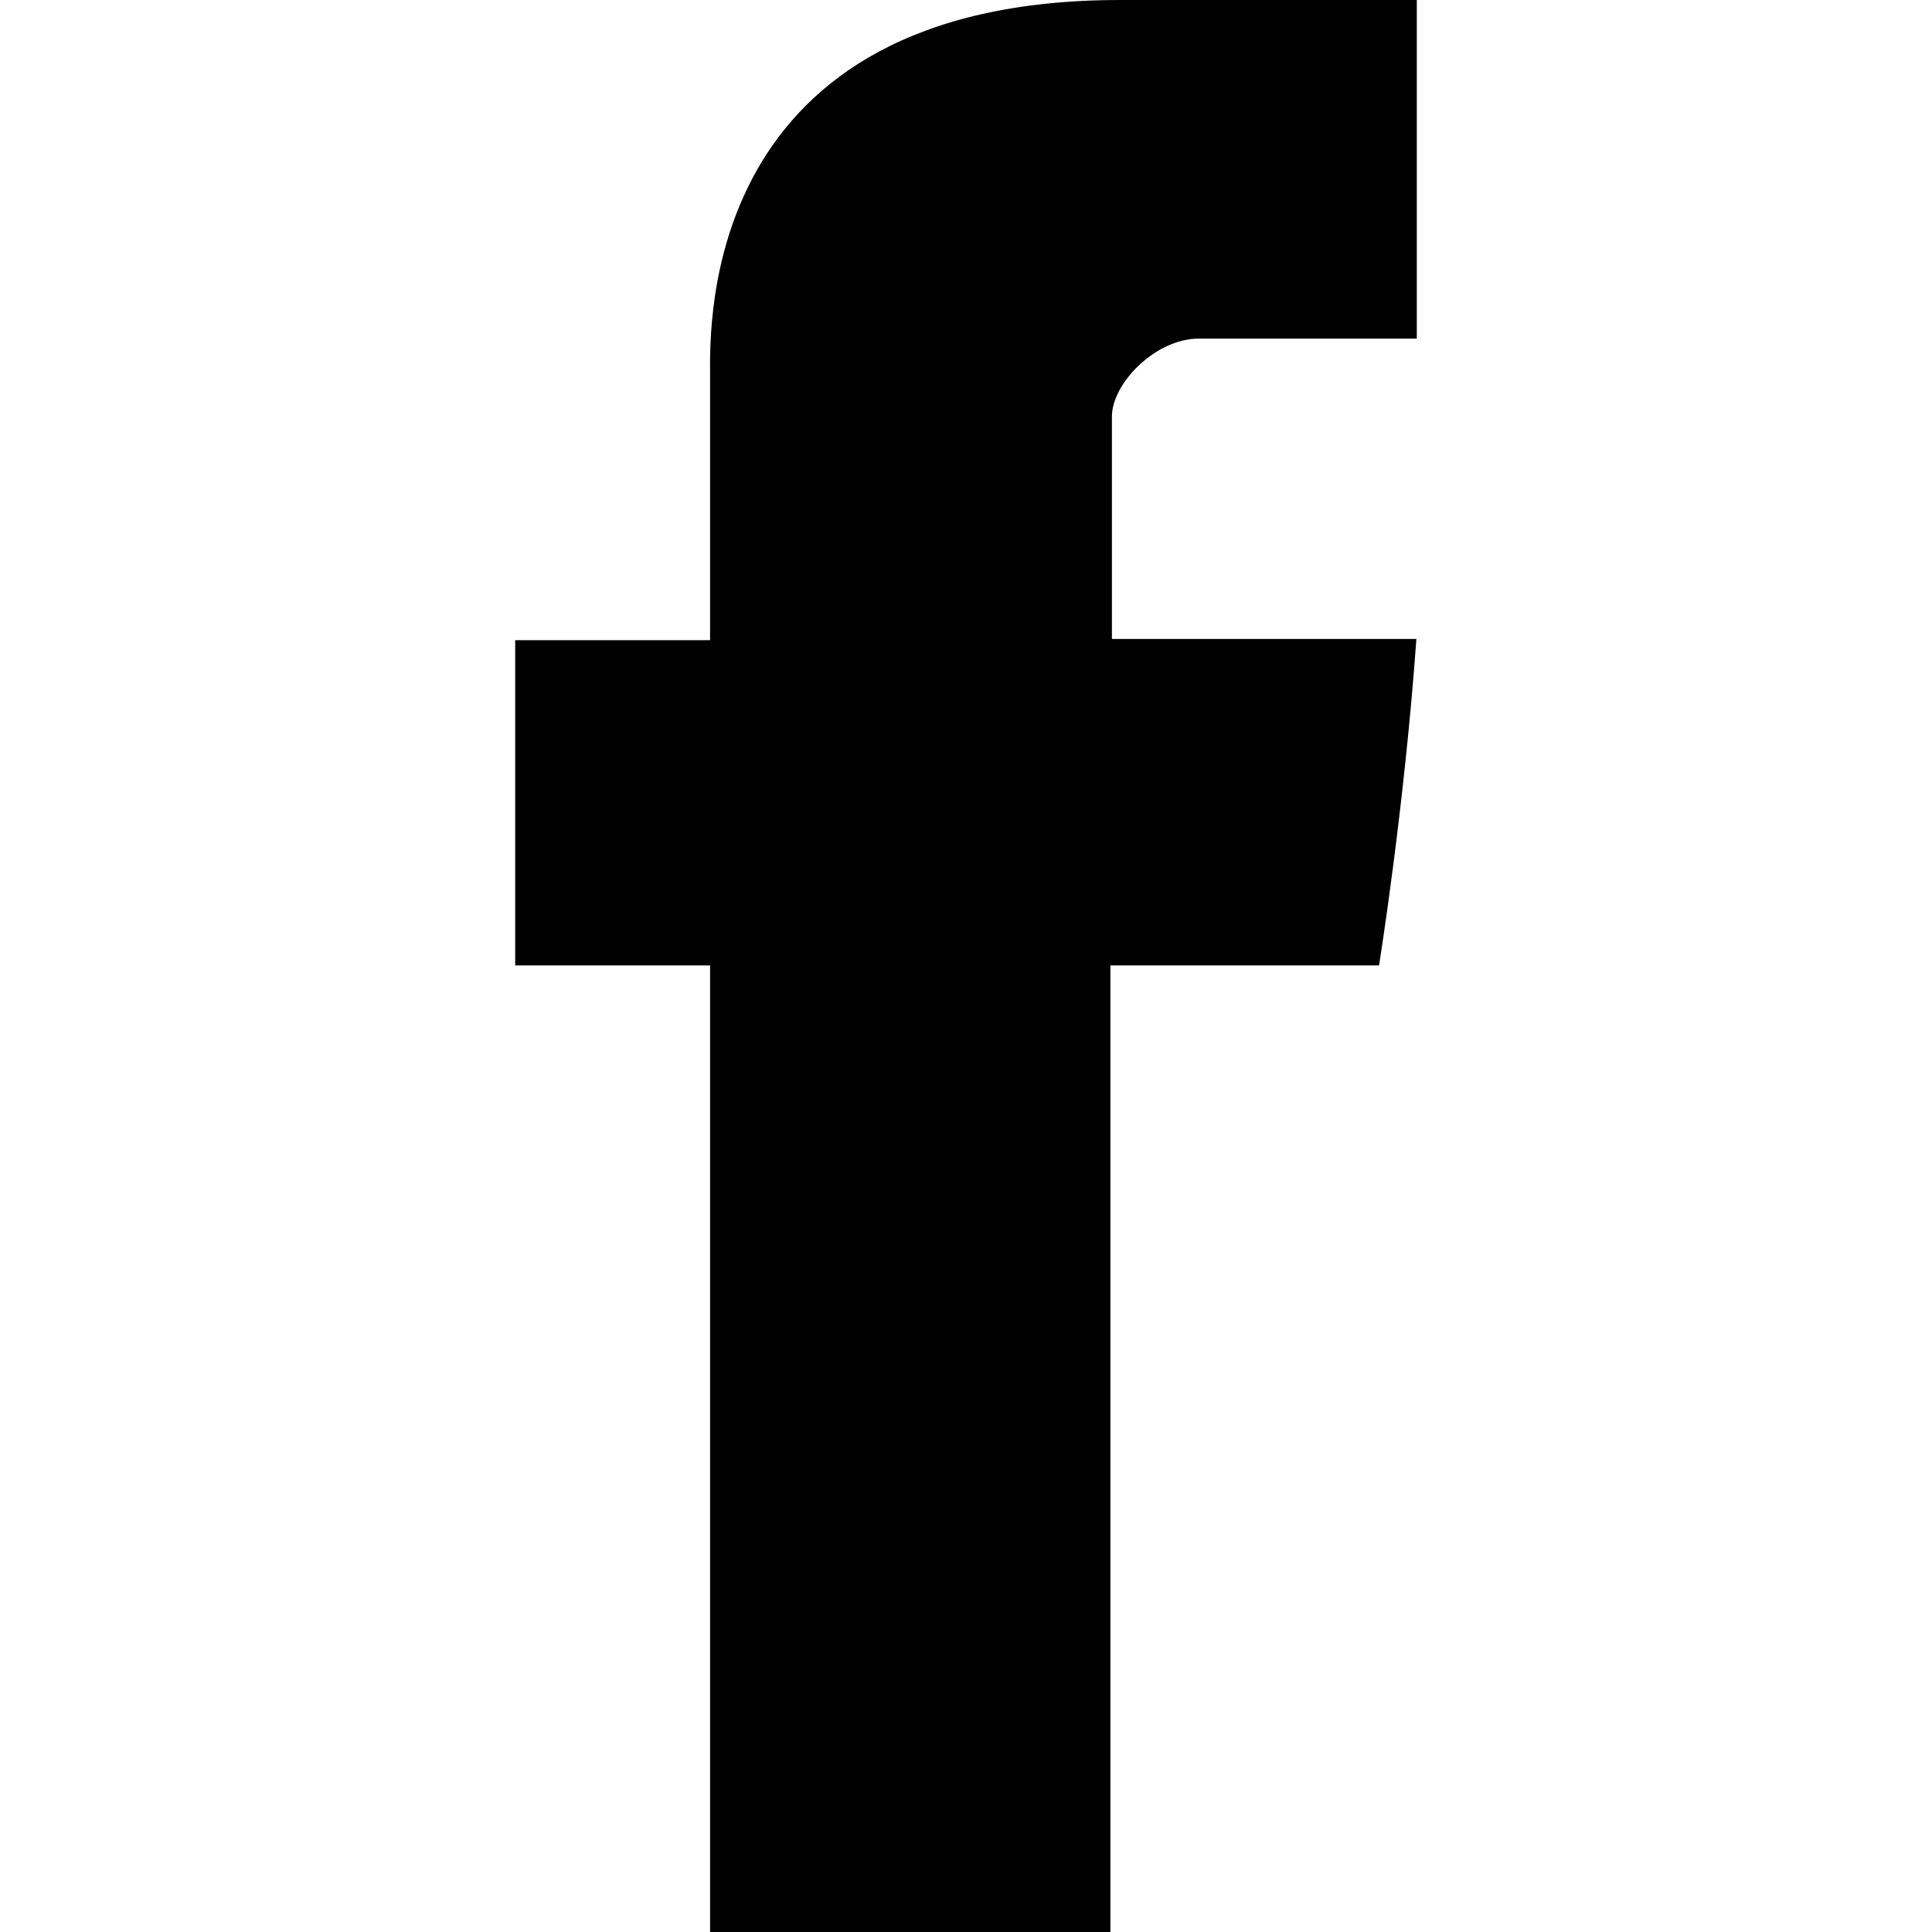
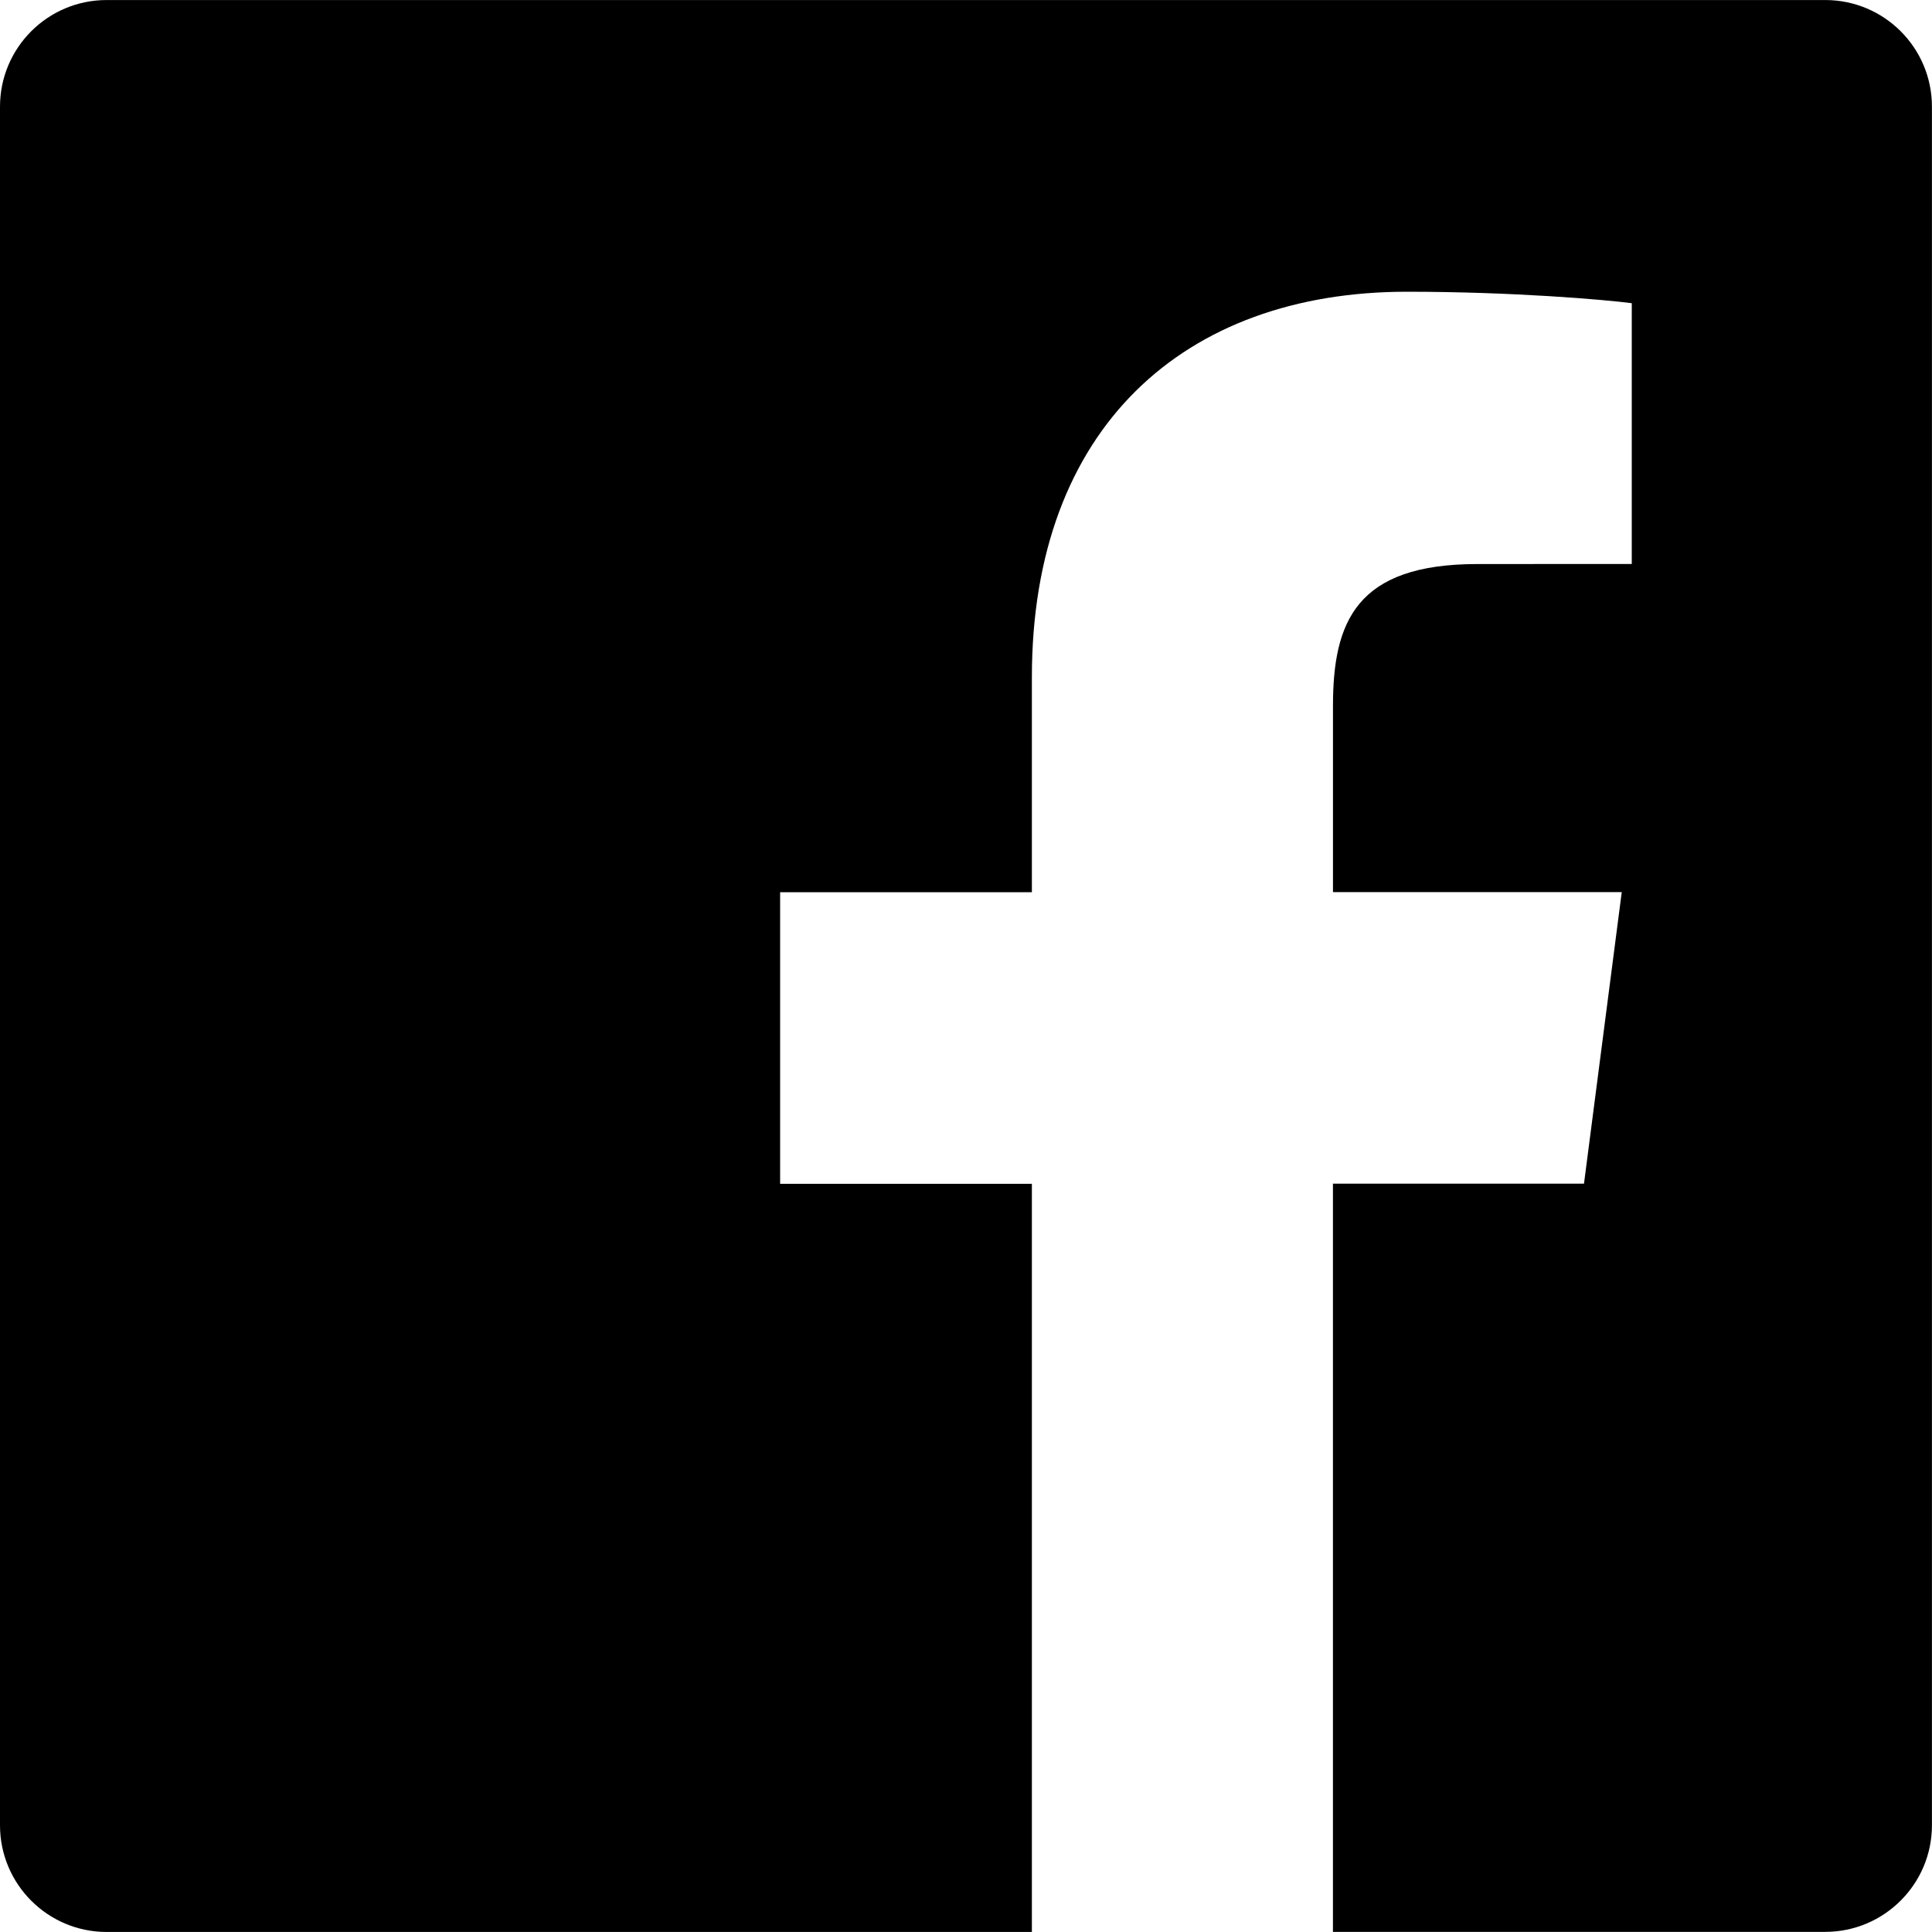
- <svg xmlns="http://www.w3.org/2000/svg" version="1.1" id="Capa_1" x="0px" y="0px" width="430.113px" height="430.114px" viewBox="0 0 430.113 430.114" style="enable-background:new 0 0 430.113 430.114;" xml:space="preserve">
+ <svg xmlns="http://www.w3.org/2000/svg" version="1.1" id="Capa_1" x="0px" y="0px" width="60.734px" height="60.733px" viewBox="0 0 60.734 60.733" style="enable-background:new 0 0 60.734 60.733;" xml:space="preserve">
  <g>
-     <path id="Facebook" d="M158.081,83.3c0,10.839,0,59.218,0,59.218h-43.385v72.412h43.385v215.183h89.122V214.936h59.805   c0,0,5.601-34.721,8.316-72.685c-7.784,0-67.784,0-67.784,0s0-42.127,0-49.511c0-7.4,9.717-17.354,19.321-17.354   c9.586,0,29.818,0,48.557,0c0-9.859,0-43.924,0-75.385c-25.016,0-53.476,0-66.021,0C155.878-0.004,158.081,72.48,158.081,83.3z" />
+     <path d="M57.378,0.001H3.352C1.502,0.001,0,1.5,0,3.353v54.026c0,1.853,1.502,3.354,3.352,3.354h29.086V37.214h-7.914v-9.167h7.914   v-6.76c0-7.843,4.789-12.116,11.787-12.116c3.355,0,6.232,0.251,7.071,0.36v8.198l-4.854,0.002c-3.805,0-4.539,1.809-4.539,4.462   v5.851h9.078l-1.187,9.166h-7.892v23.52h15.475c1.852,0,3.355-1.503,3.355-3.351V3.351C60.731,1.5,59.23,0.001,57.378,0.001z" />
  </g>
+   <g>
+ </g>
+   <g>
+ </g>
+   <g>
+ </g>
+   <g>
+ </g>
+   <g>
+ </g>
+   <g>
+ </g>
+   <g>
+ </g>
+   <g>
+ </g>
+   <g>
+ </g>
+   <g>
+ </g>
+   <g>
+ </g>
+   <g>
+ </g>
+   <g>
+ </g>
+   <g>
+ </g>
+   <g>
+ </g>
</svg>
